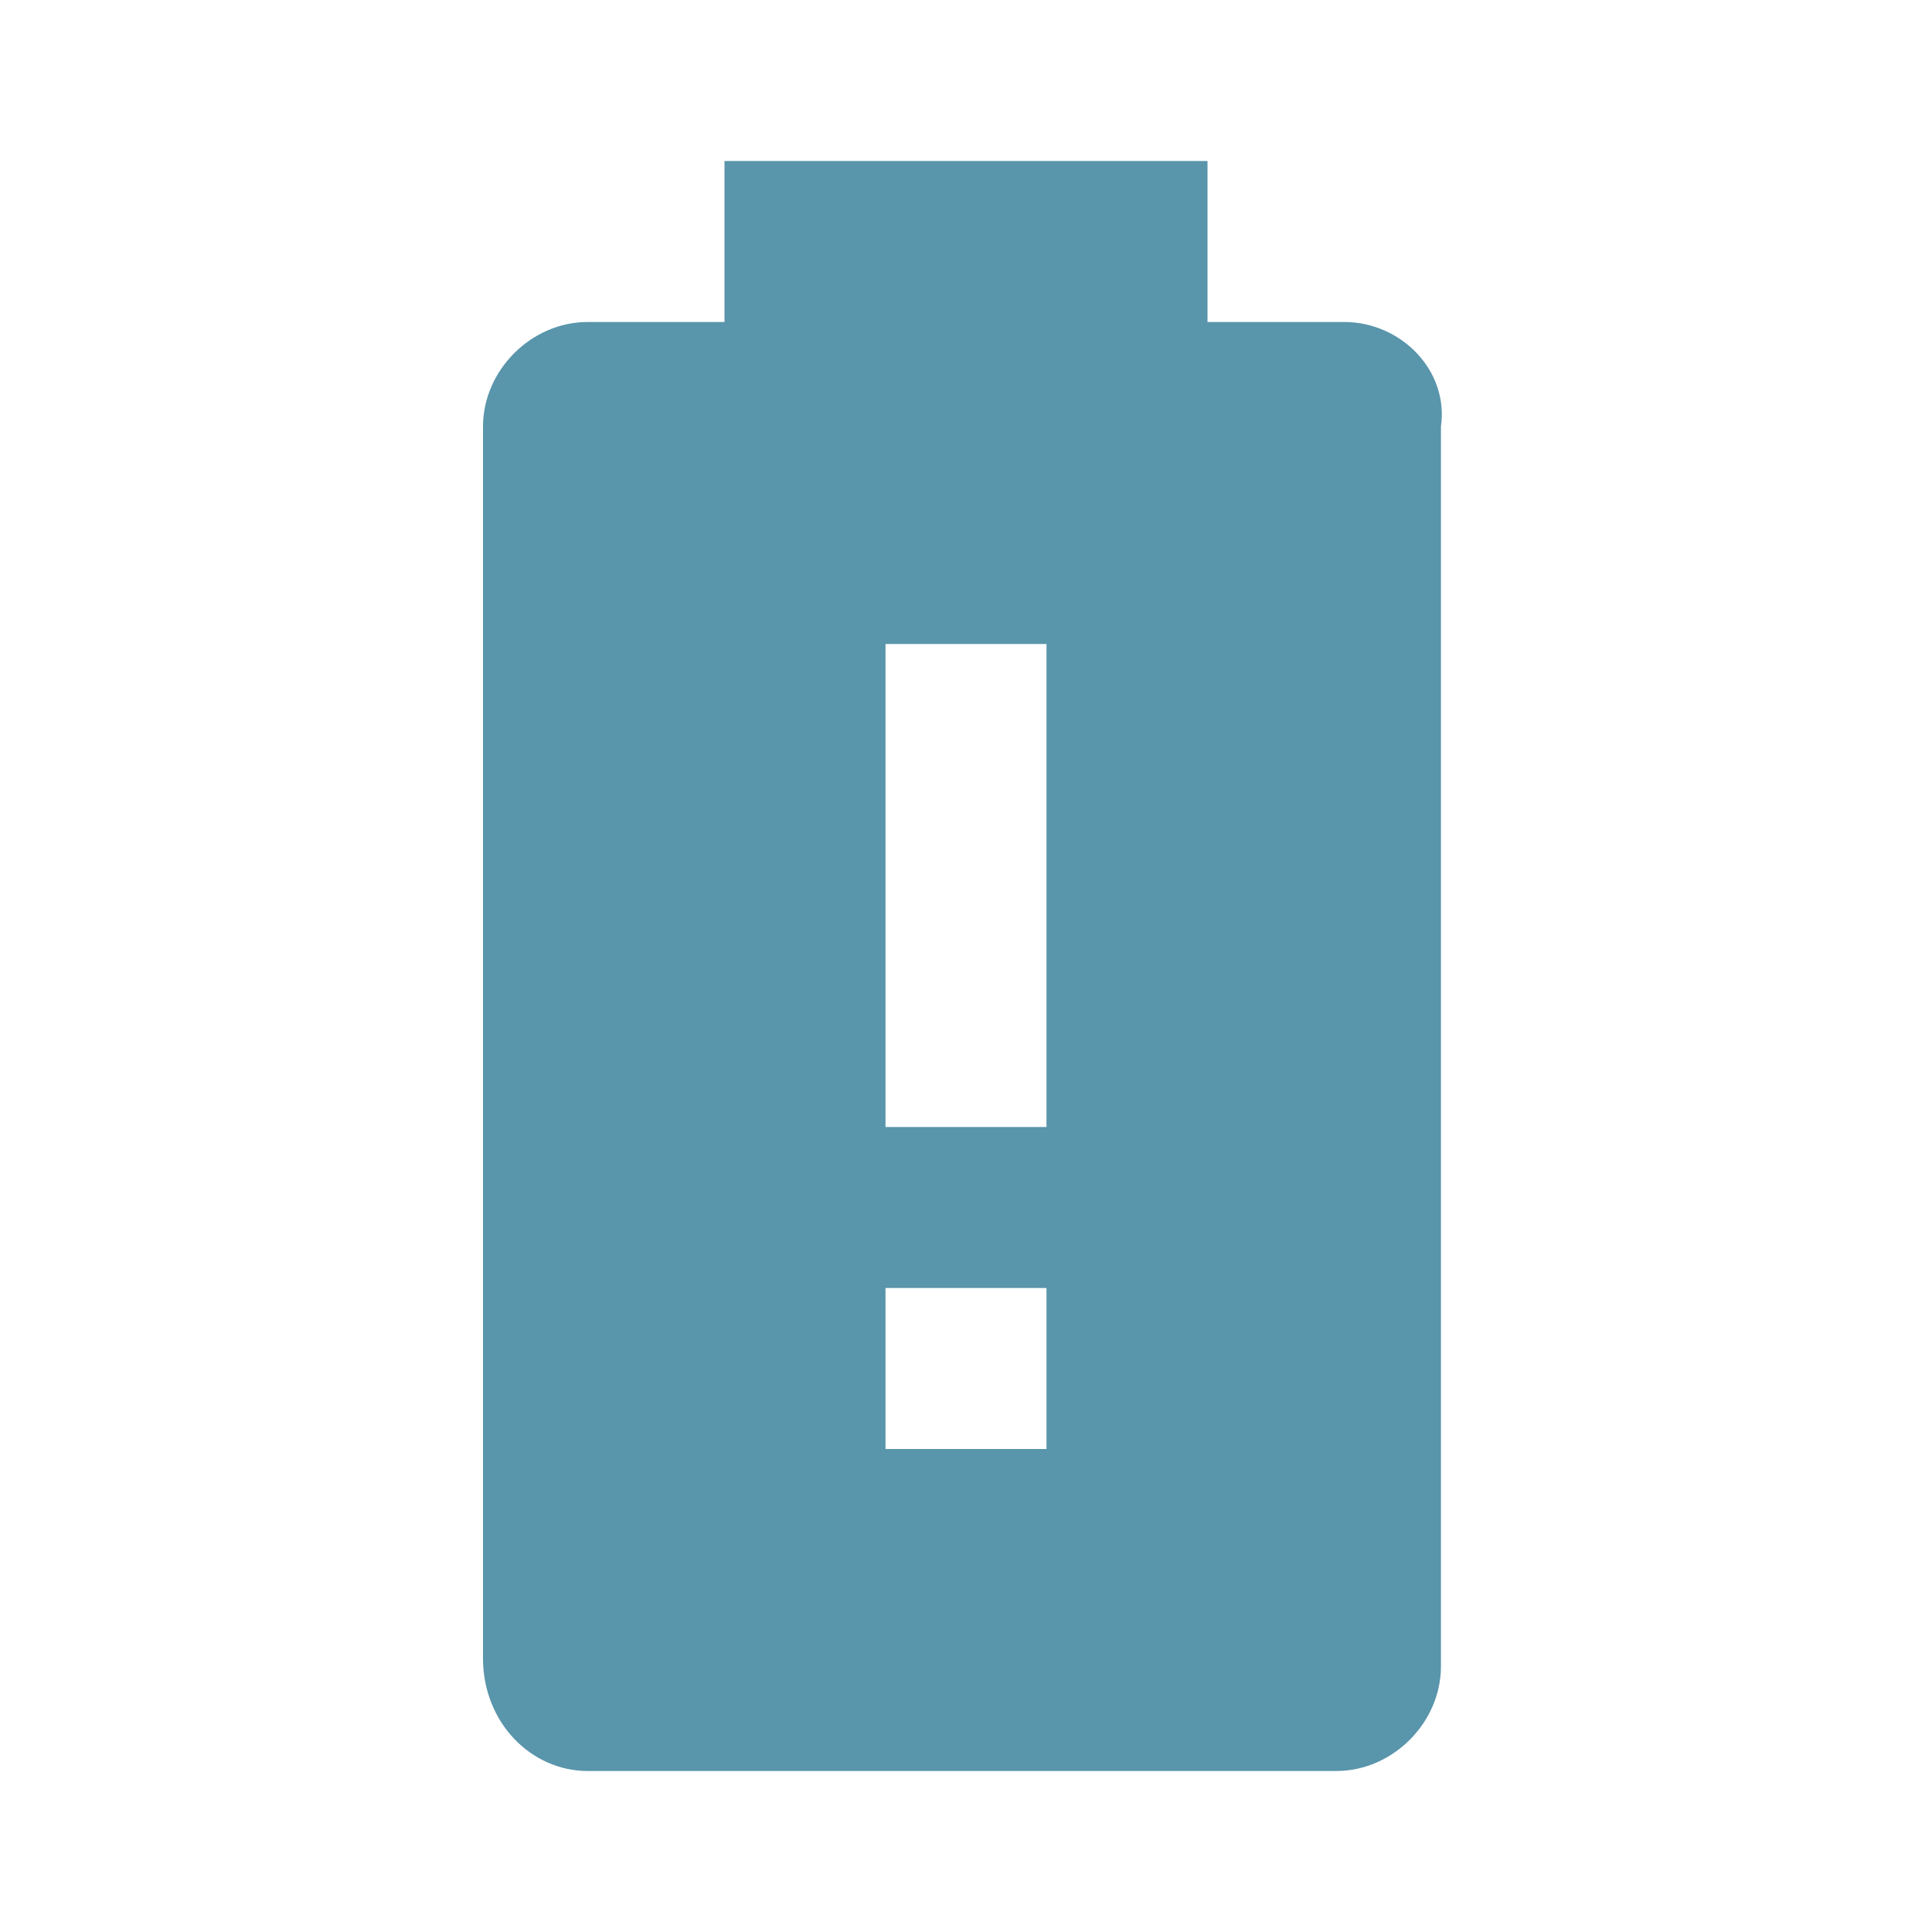
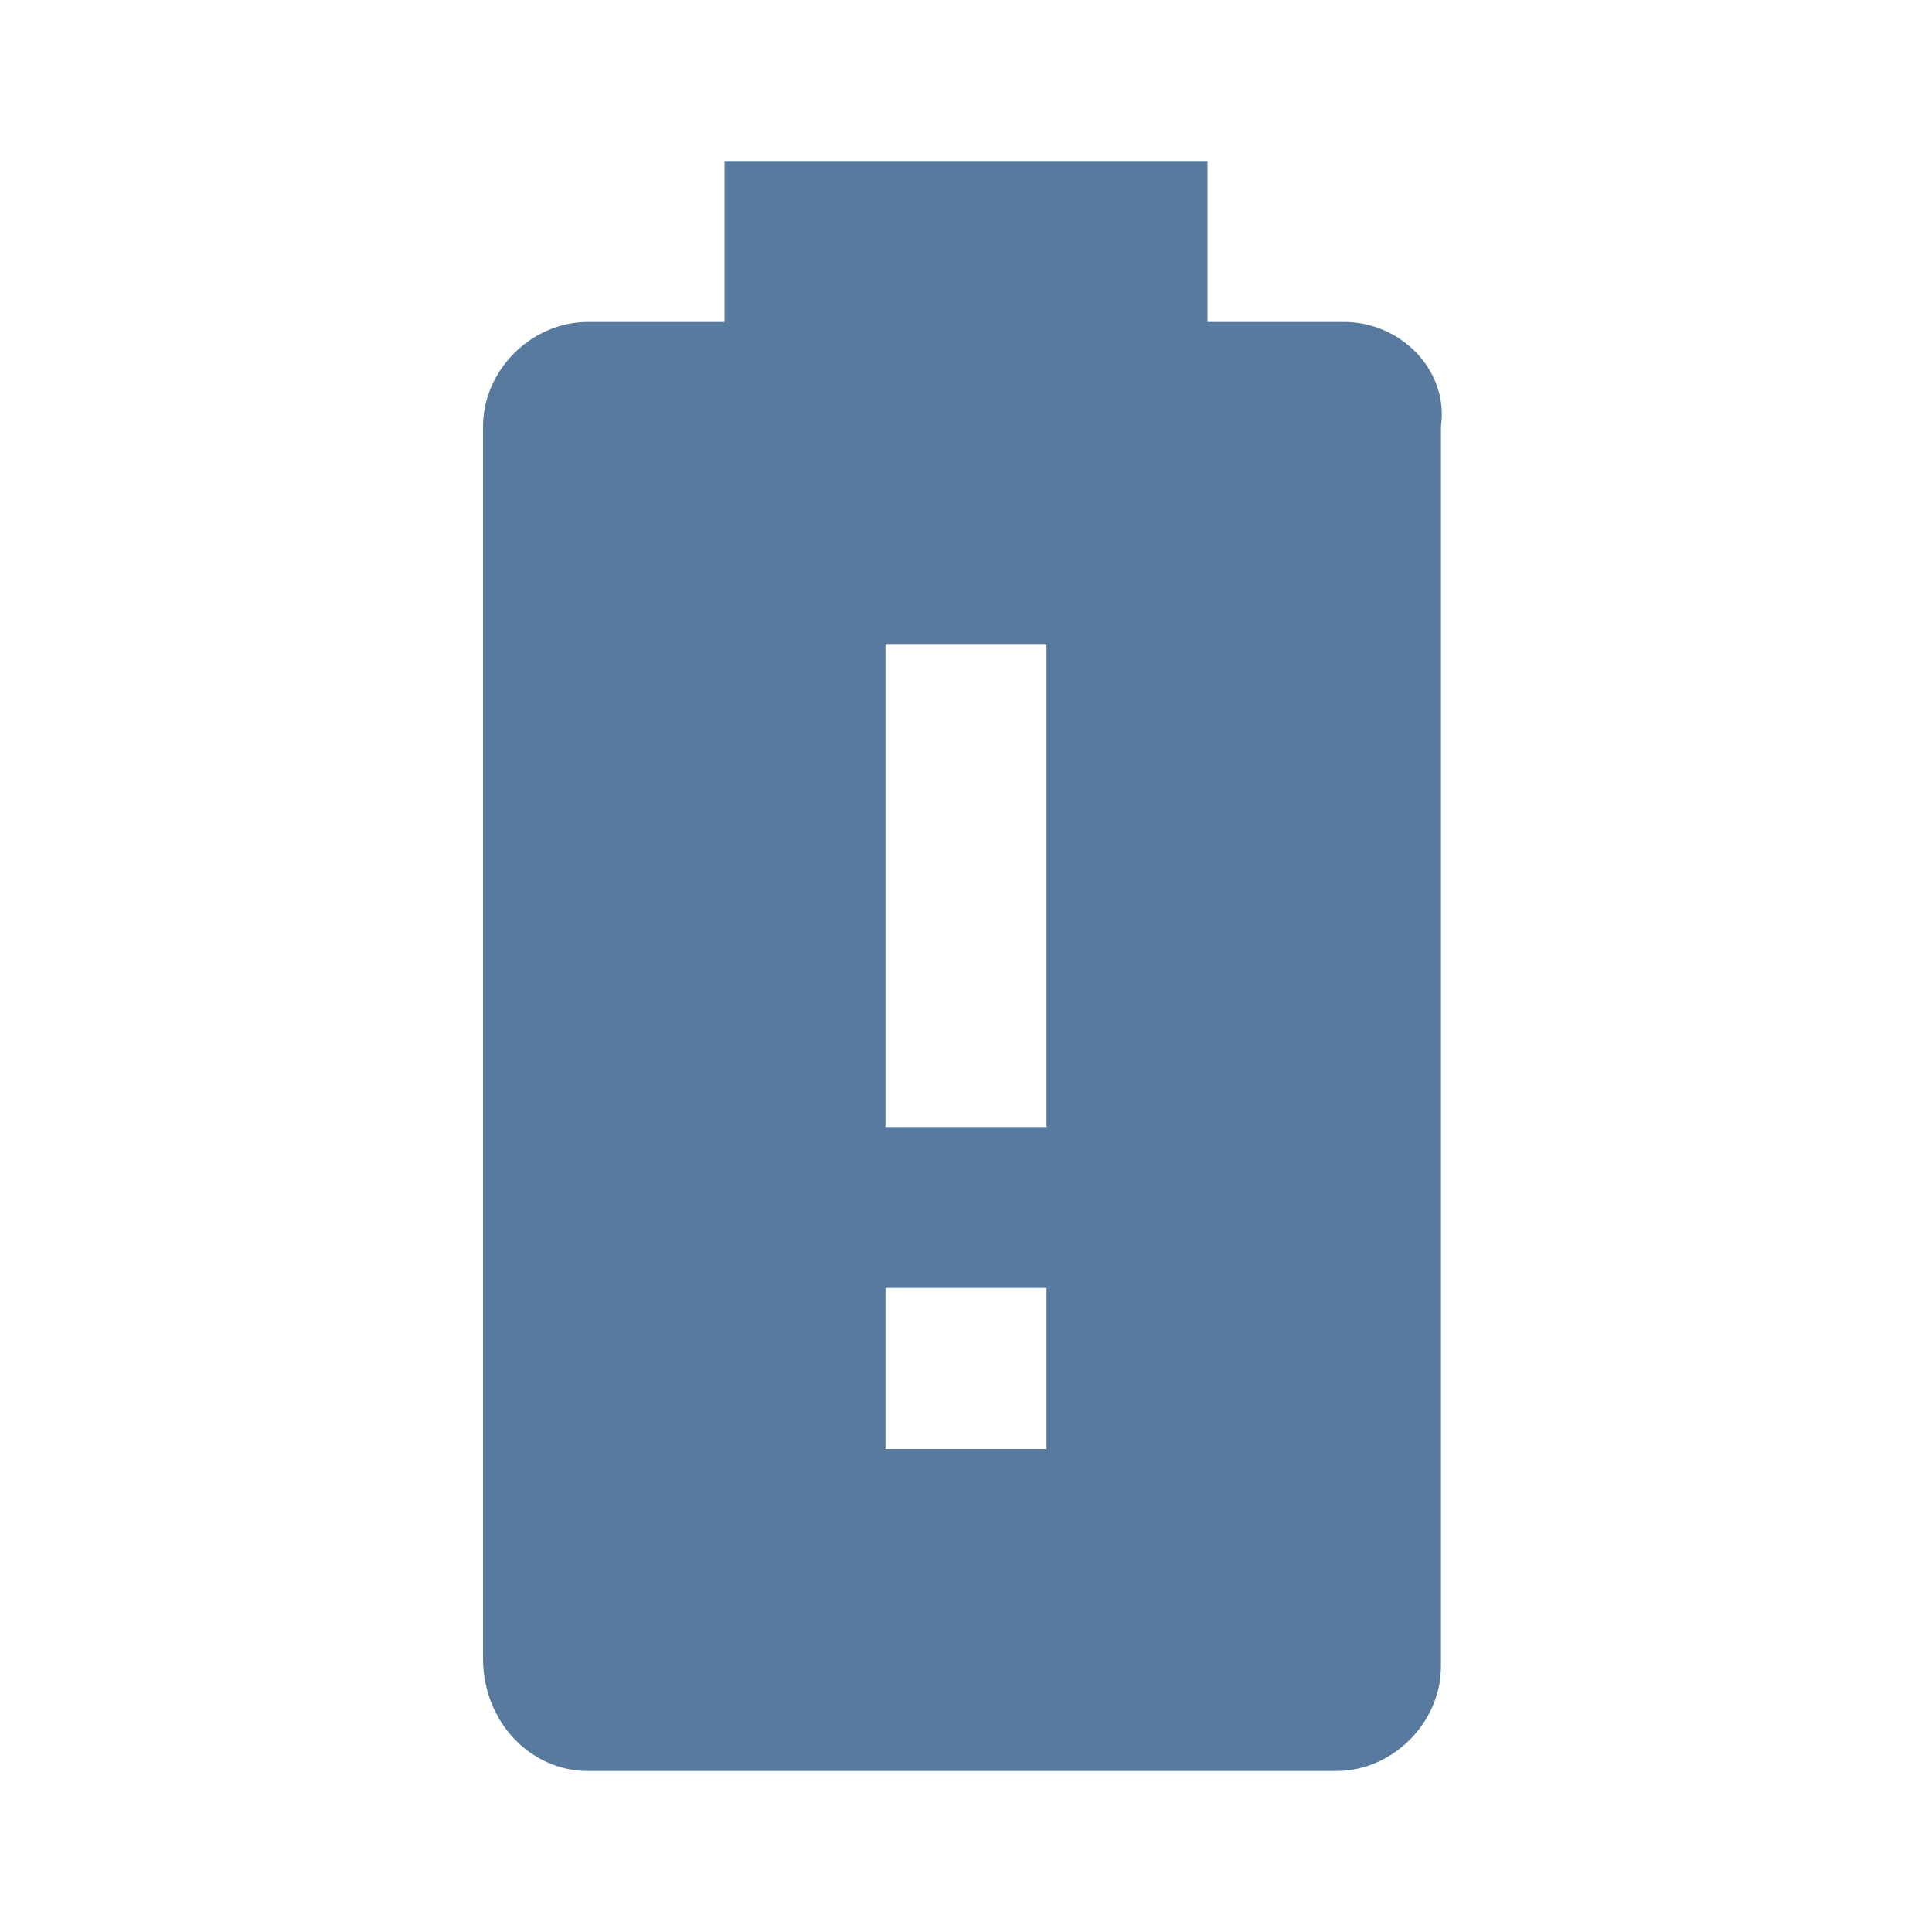
<svg xmlns="http://www.w3.org/2000/svg" viewBox="0 0 24 24">
-   <path d="M13 14H11V8H13M13 18H11V16H13M16.7 4H15V2H9V4H7.3C6.6 4 6 4.6 6 5.3V20.6C6 21.4 6.6 22 7.3 22H16.6C17.3 22 17.9 21.4 17.9 20.7V5.3C18 4.6 17.4 4 16.7 4Z" fill="#5995AB" />
+   <path d="M13 14H11V8H13M13 18H11V16H13M16.7 4H15V2H9V4H7.3C6.6 4 6 4.6 6 5.3V20.6C6 21.4 6.6 22 7.3 22H16.6C17.3 22 17.9 21.4 17.9 20.7V5.3C18 4.6 17.4 4 16.7 4Z" fill="#577A9E" />
</svg>
